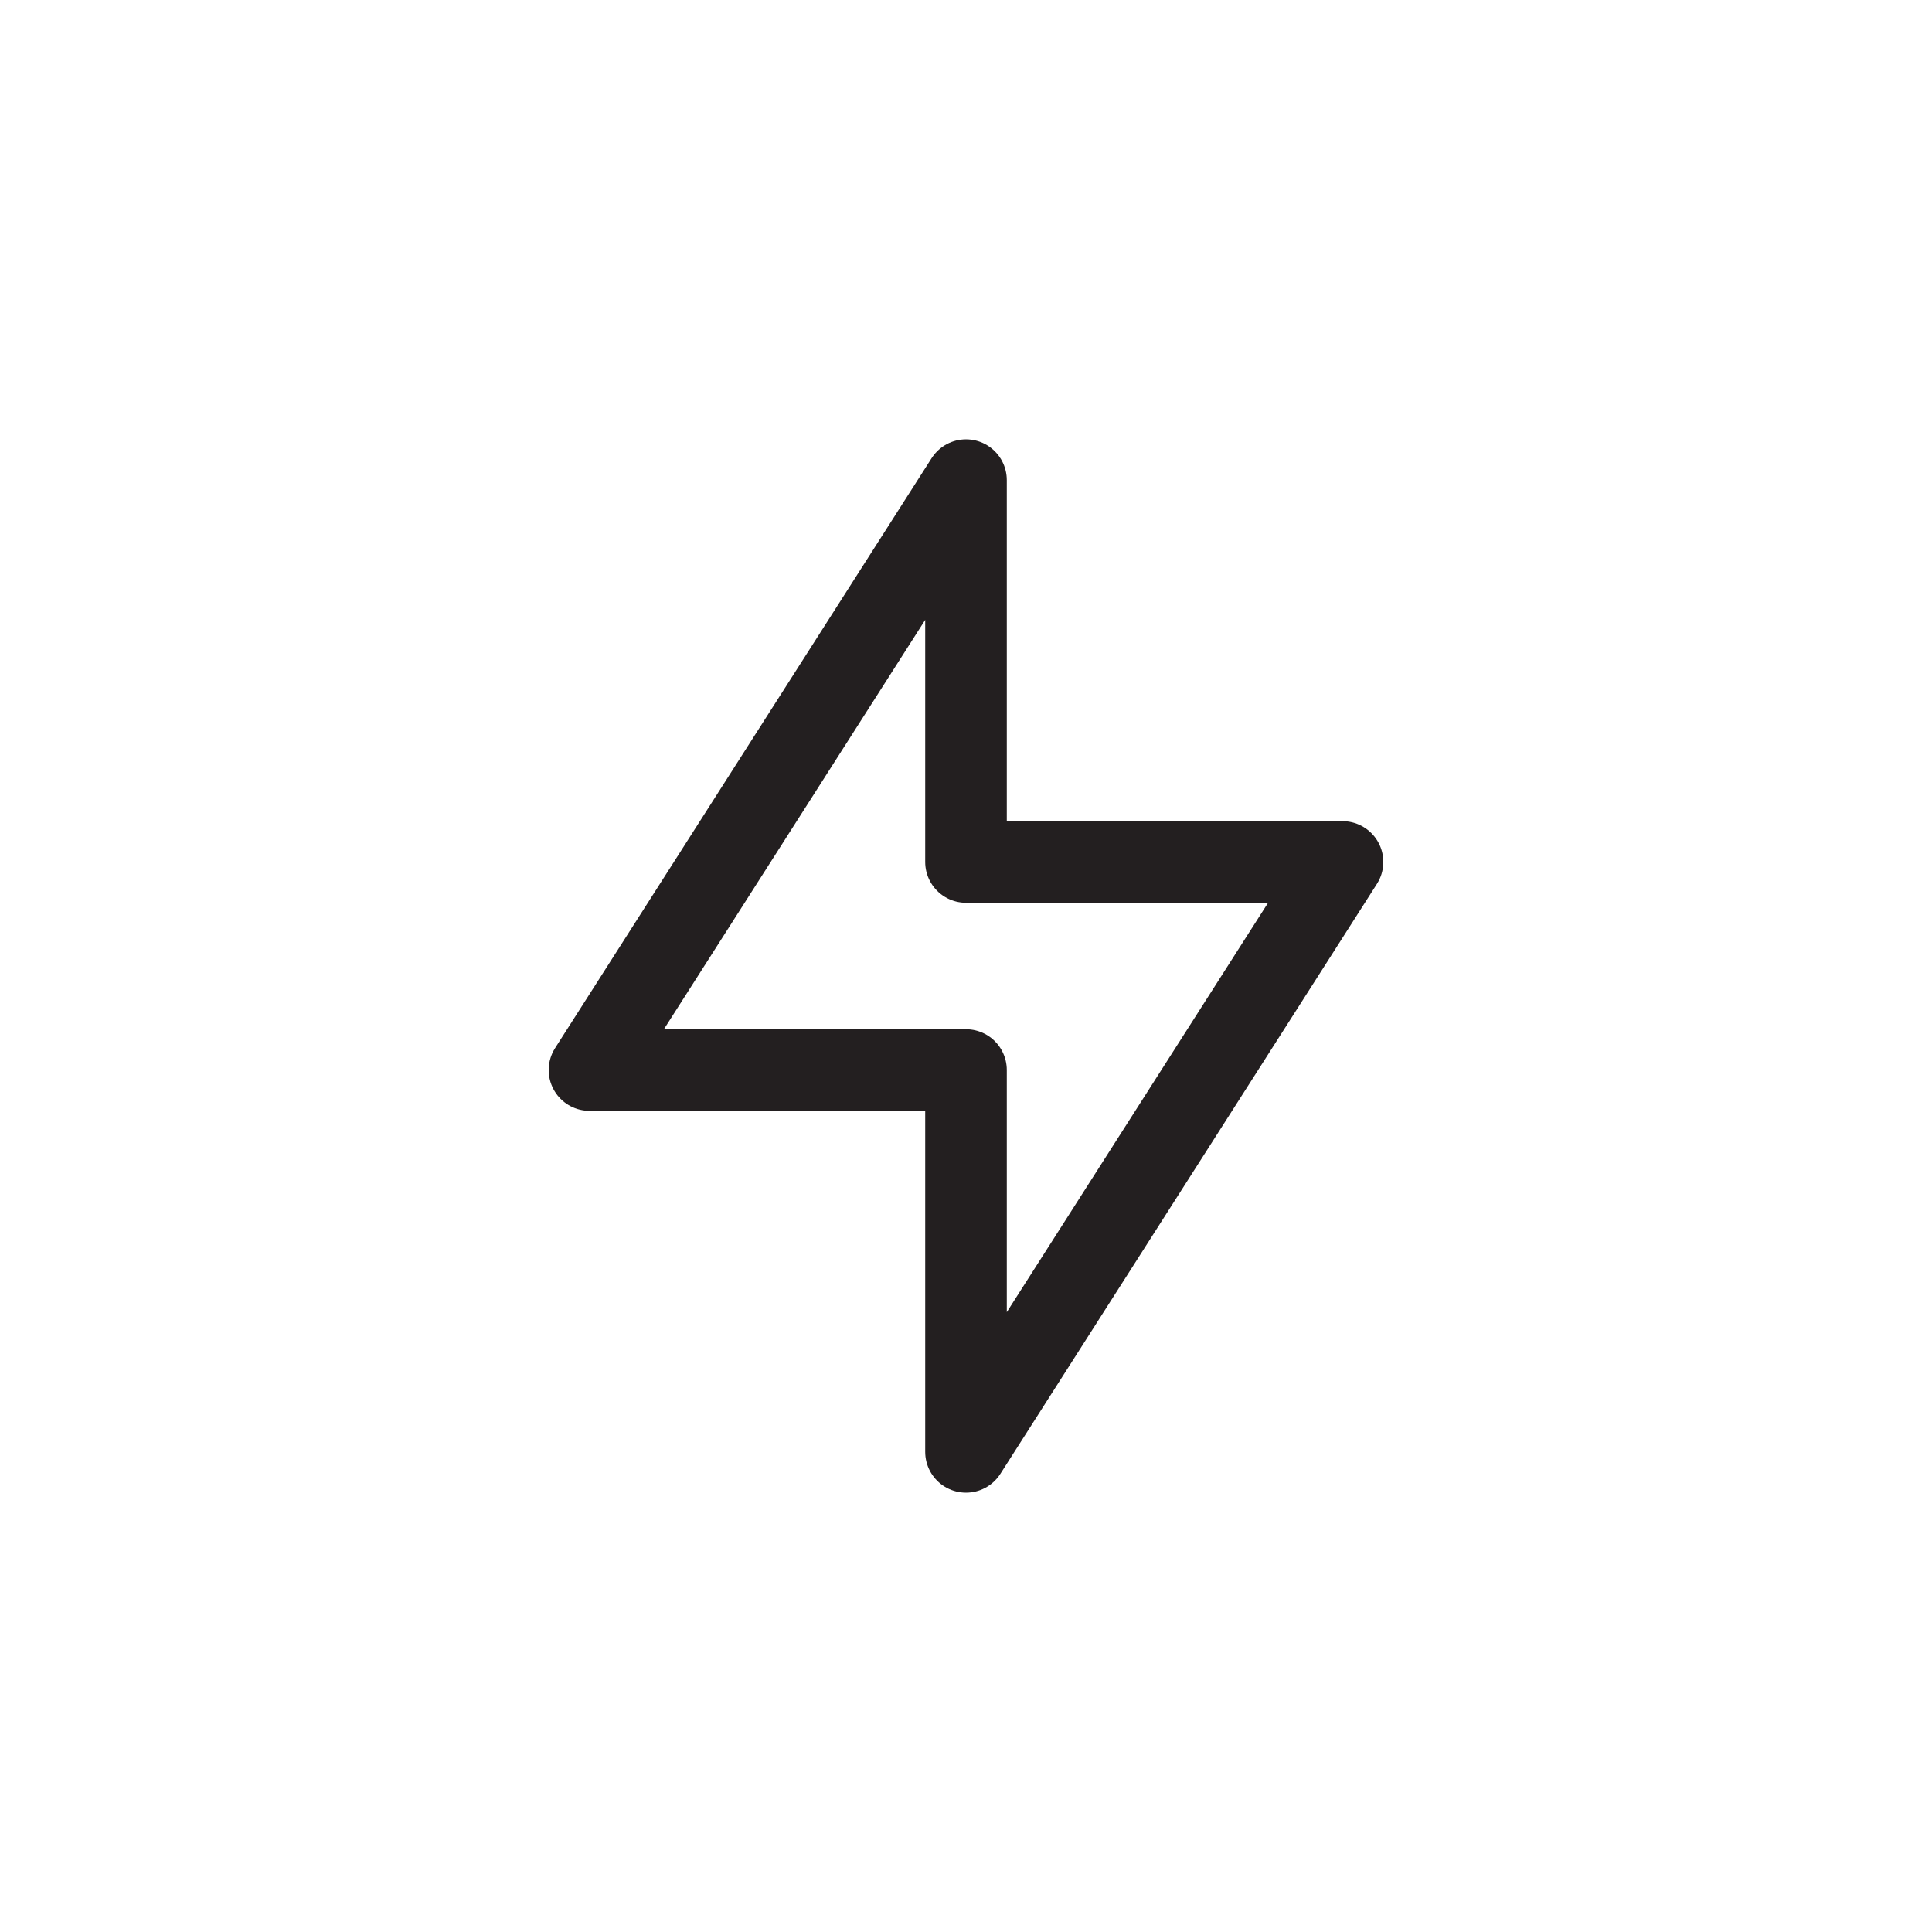
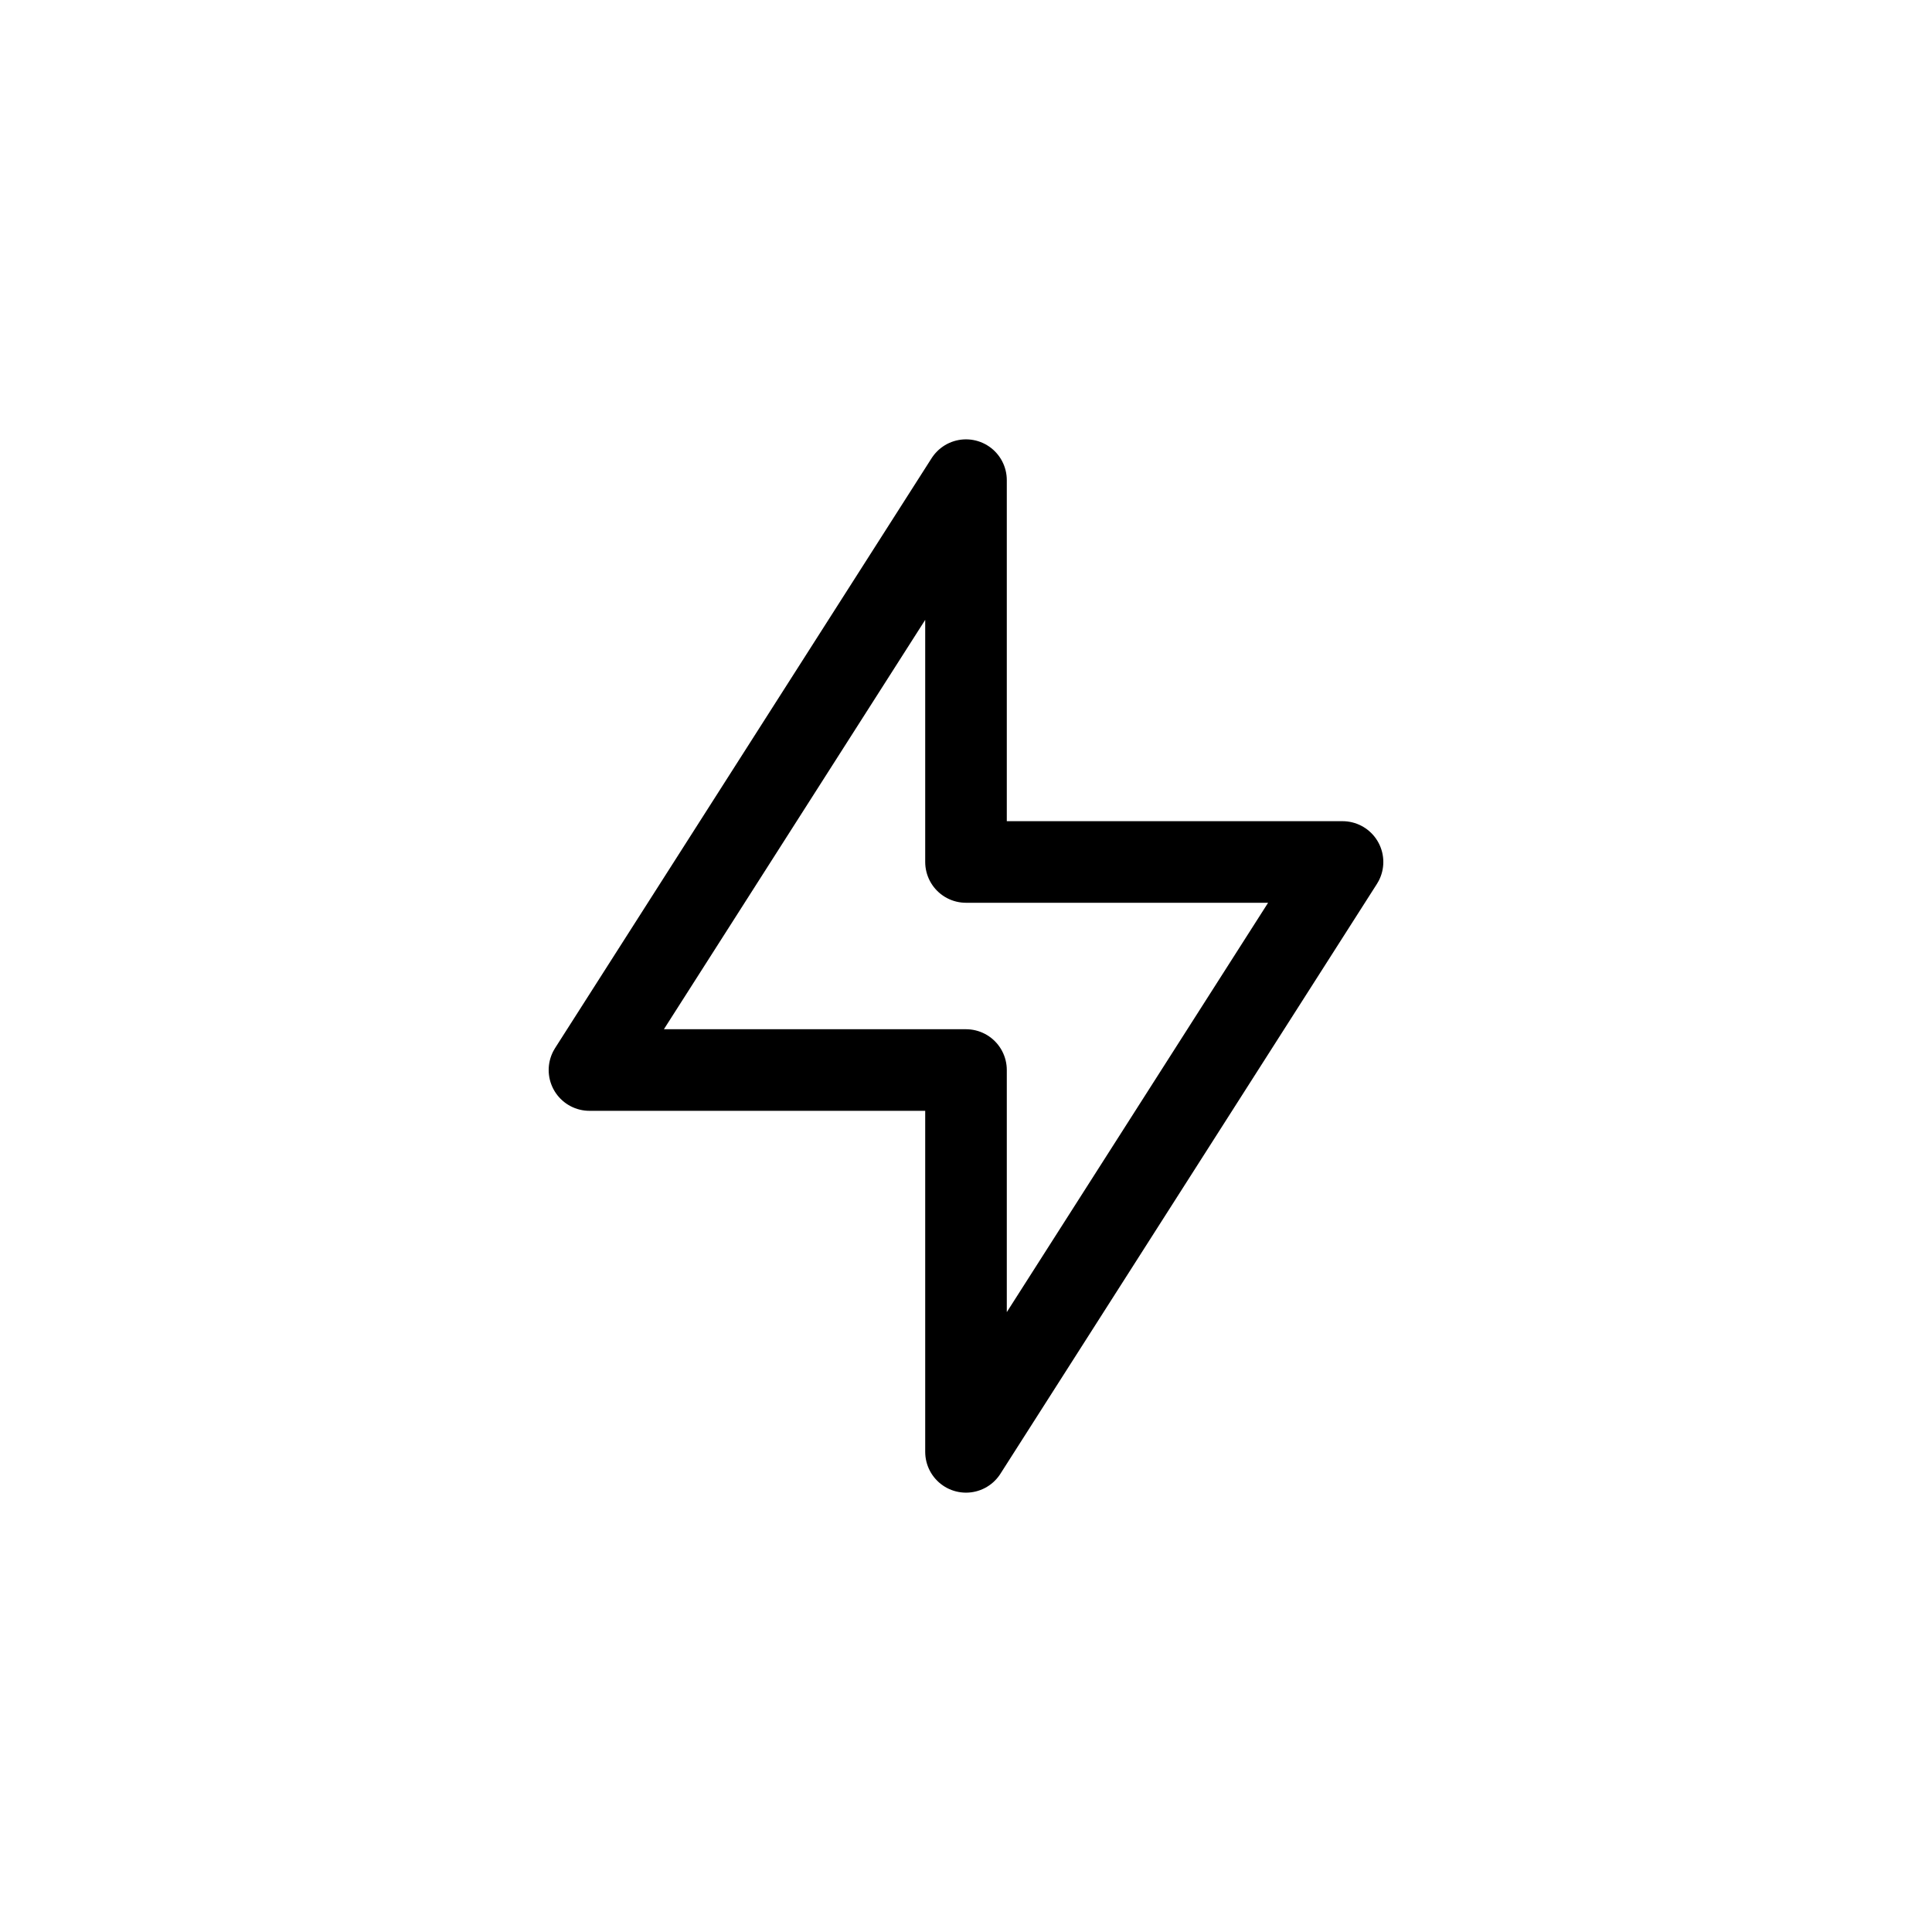
<svg xmlns="http://www.w3.org/2000/svg" id="icon-eye" viewBox="0 0 94.72 94.72" style="enable-background:new 0 0 94.72 94.72" xml:space="preserve">
-   <style>.cls-1{stroke:#231f20;stroke-miterlimit:10;stroke-linejoin:round;stroke-width:4px}</style>
+   <style>.cls-1{stroke:#000;stroke-miterlimit:10;stroke-linejoin:round;stroke-width:4px}</style>
  <path class="cls-1" style="fill:none" d="M65.82 42.26 47.36 71.18V52.46H28.9l18.46-28.92v18.72z" />
</svg>
